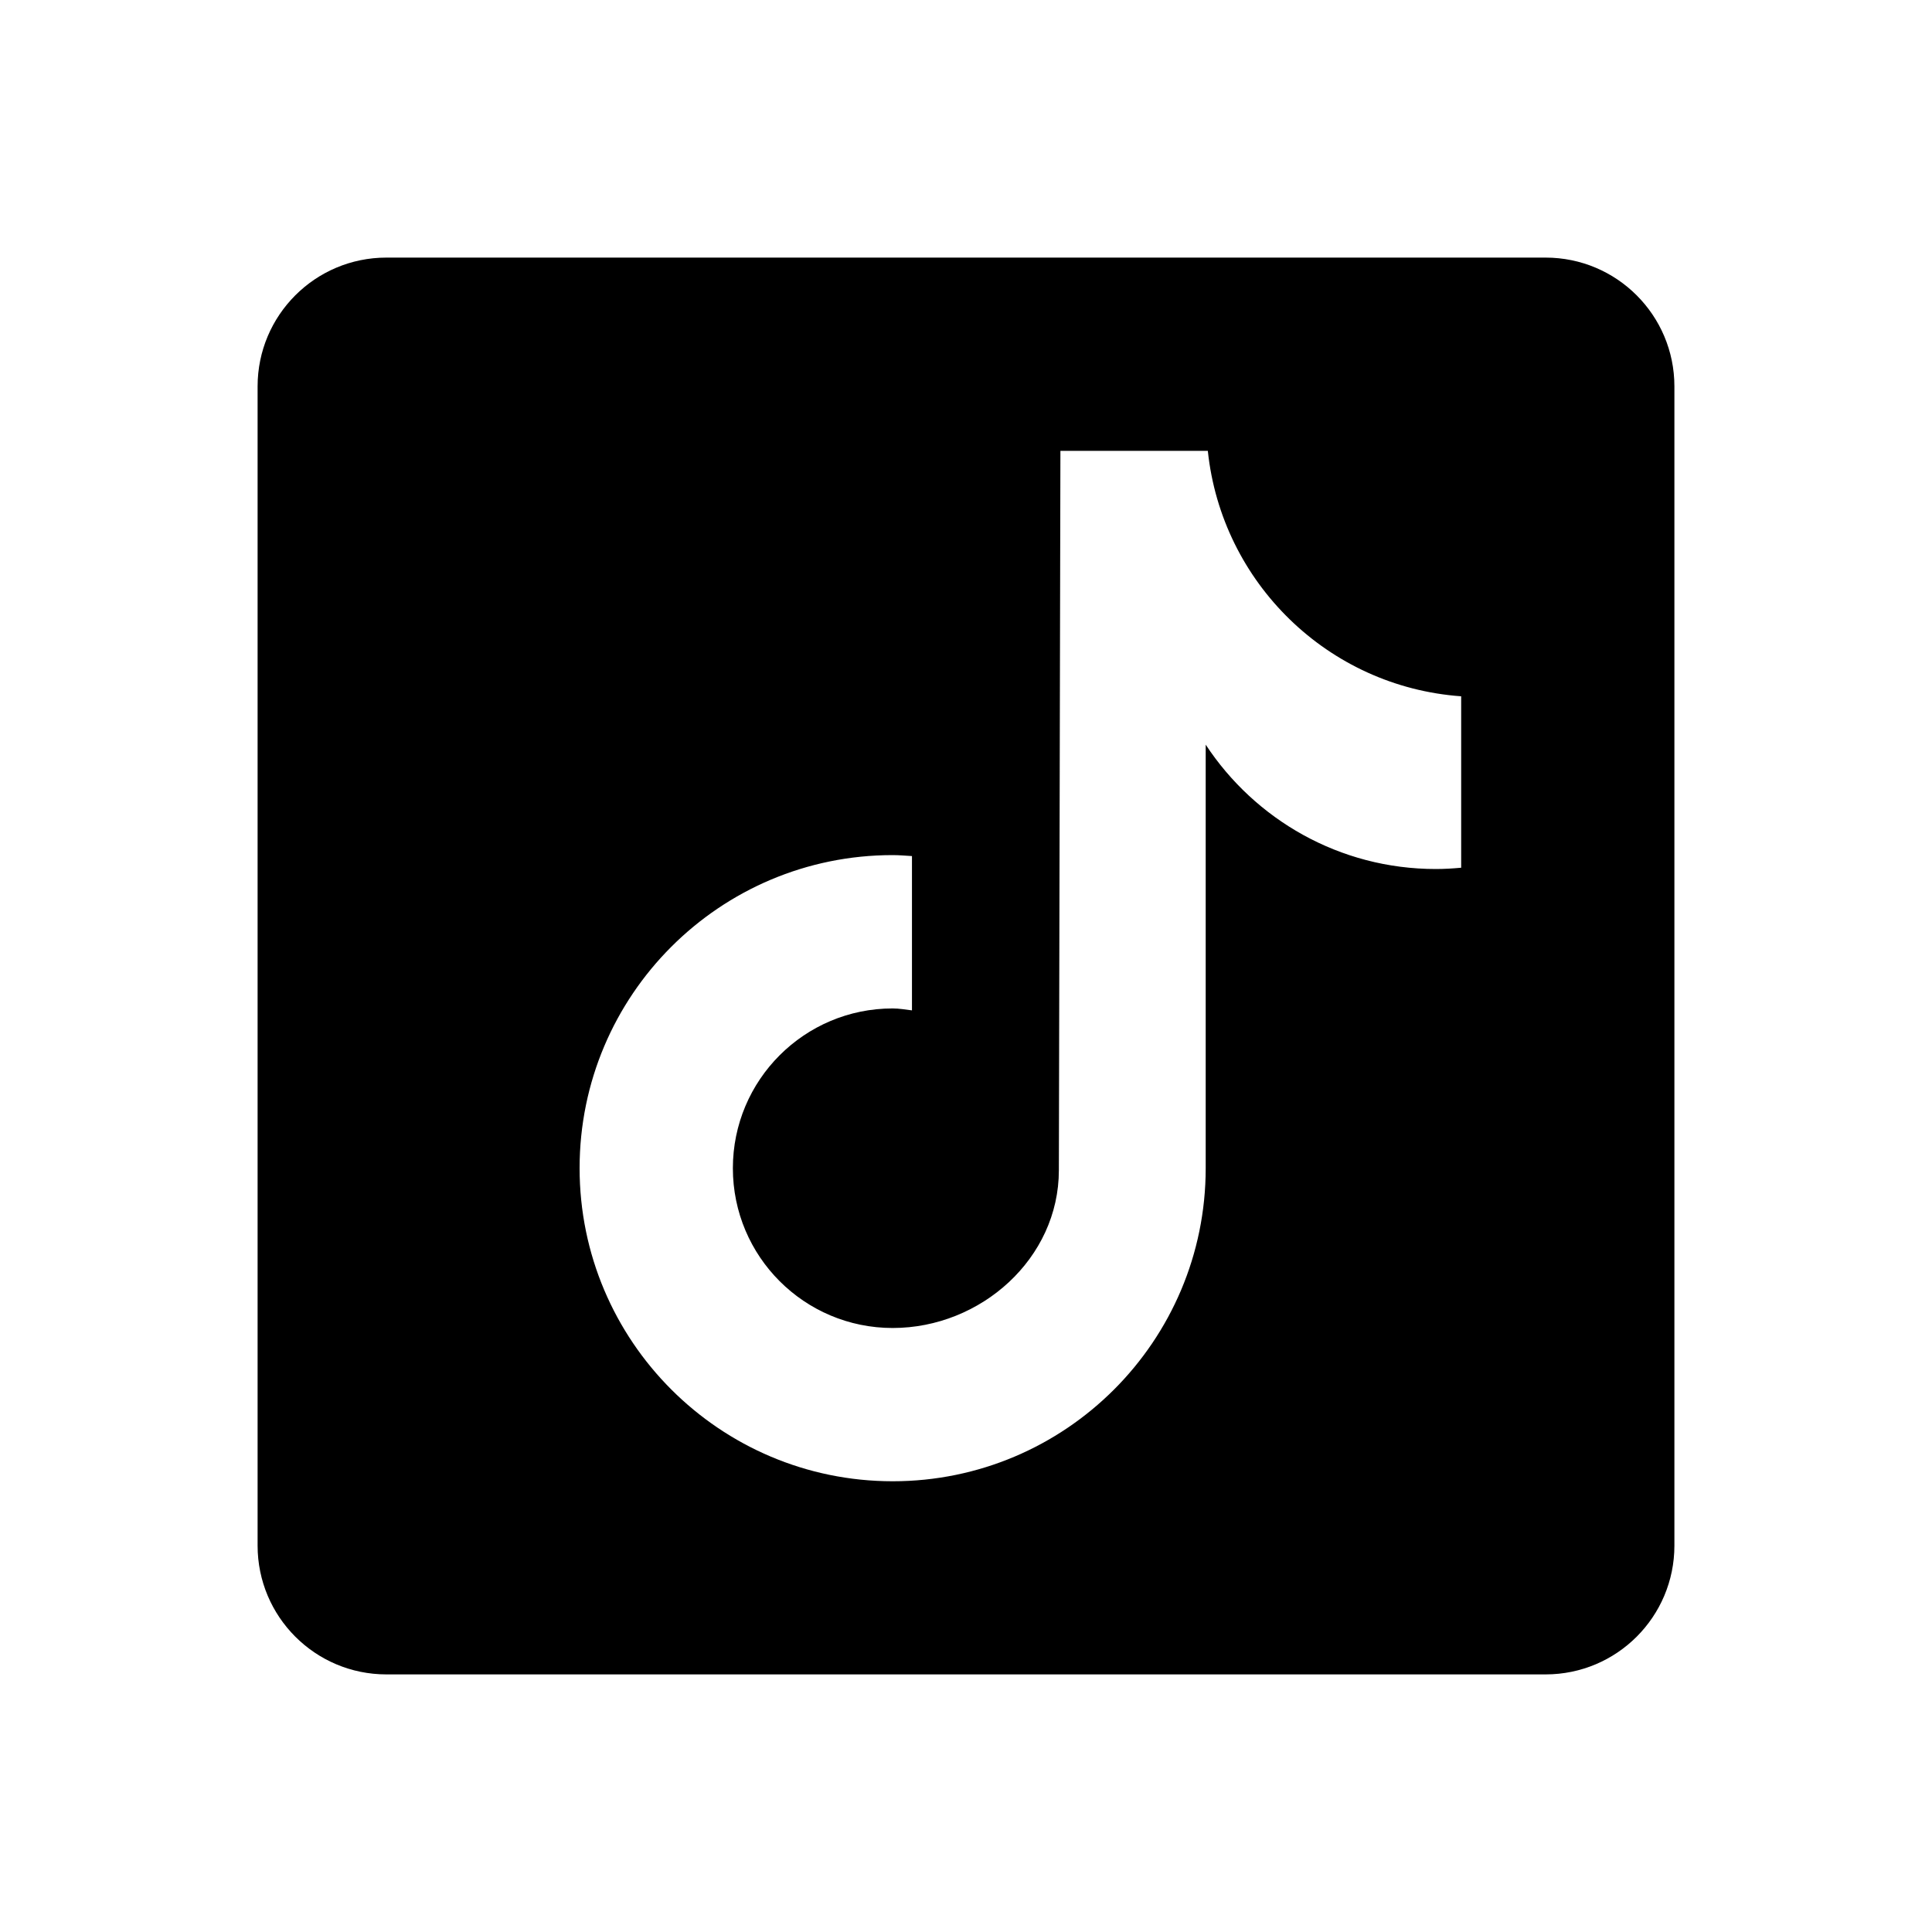
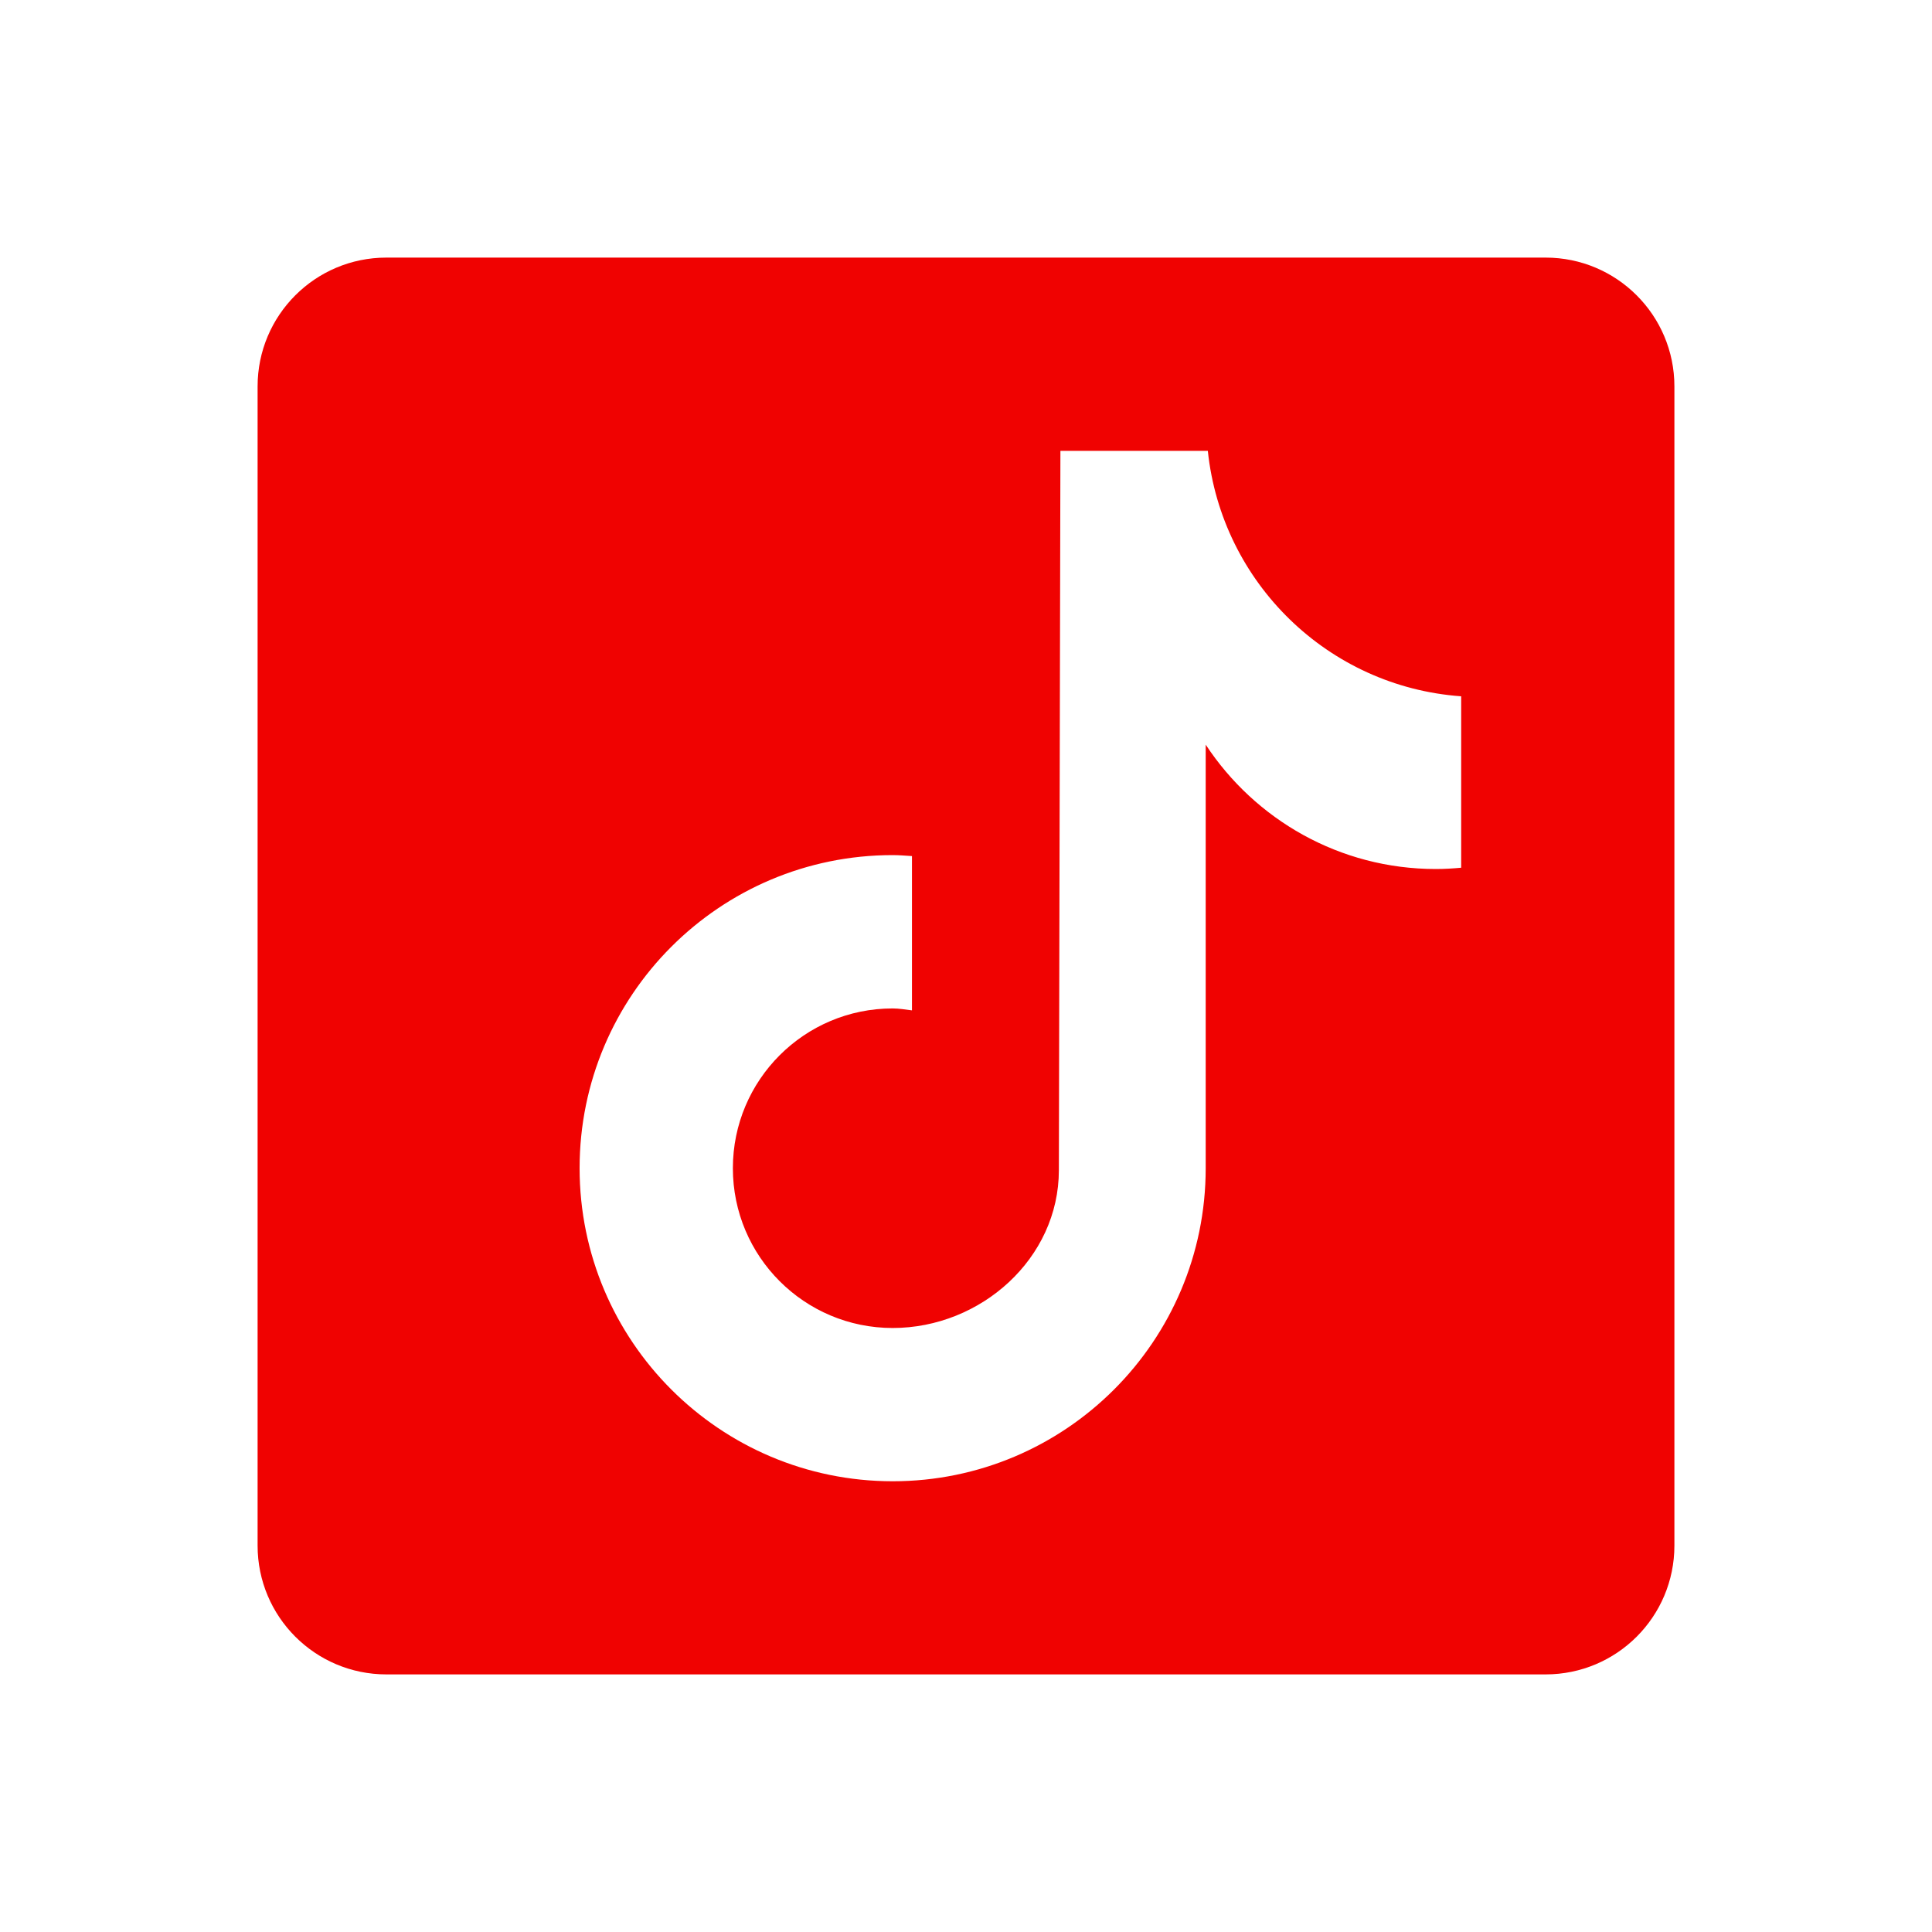
<svg xmlns="http://www.w3.org/2000/svg" fill="#000000" viewBox="0 0 30 30" width="30px" height="30px">
-   <path d="M24,4H6C4.895,4,4,4.895,4,6v18c0,1.105,0.895,2,2,2h18c1.105,0,2-0.895,2-2V6C26,4.895,25.104,4,24,4z M22.689,13.474 c-0.13,0.012-0.261,0.02-0.393,0.02c-1.495,0-2.809-0.768-3.574-1.931c0,3.049,0,6.519,0,6.577c0,2.685-2.177,4.861-4.861,4.861 C11.177,23,9,20.823,9,18.139c0-2.685,2.177-4.861,4.861-4.861c0.102,0,0.201,0.009,0.3,0.015v2.396c-0.1-0.012-0.197-0.03-0.3-0.03 c-1.37,0-2.481,1.111-2.481,2.481s1.11,2.481,2.481,2.481c1.371,0,2.581-1.08,2.581-2.45c0-0.055,0.024-11.17,0.024-11.17h2.289 c0.215,2.047,1.868,3.663,3.934,3.811V13.474z" />
+   <path d="M24,4H6C4.895,4,4,4.895,4,6v18c0,1.105,0.895,2,2,2h18c1.105,0,2-0.895,2-2V6C26,4.895,25.104,4,24,4z M22.689,13.474 c-0.13,0.012-0.261,0.02-0.393,0.02c-1.495,0-2.809-0.768-3.574-1.931c0,3.049,0,6.519,0,6.577c0,2.685-2.177,4.861-4.861,4.861 C11.177,23,9,20.823,9,18.139c0-2.685,2.177-4.861,4.861-4.861c0.102,0,0.201,0.009,0.3,0.015v2.396c-0.1-0.012-0.197-0.03-0.3-0.03 c-1.37,0-2.481,1.111-2.481,2.481s1.11,2.481,2.481,2.481c1.371,0,2.581-1.08,2.581-2.45c0-0.055,0.024-11.17,0.024-11.17h2.289 c0.215,2.047,1.868,3.663,3.934,3.811V13.474z" fill="rgb(240, 2, 1)" />
</svg>
